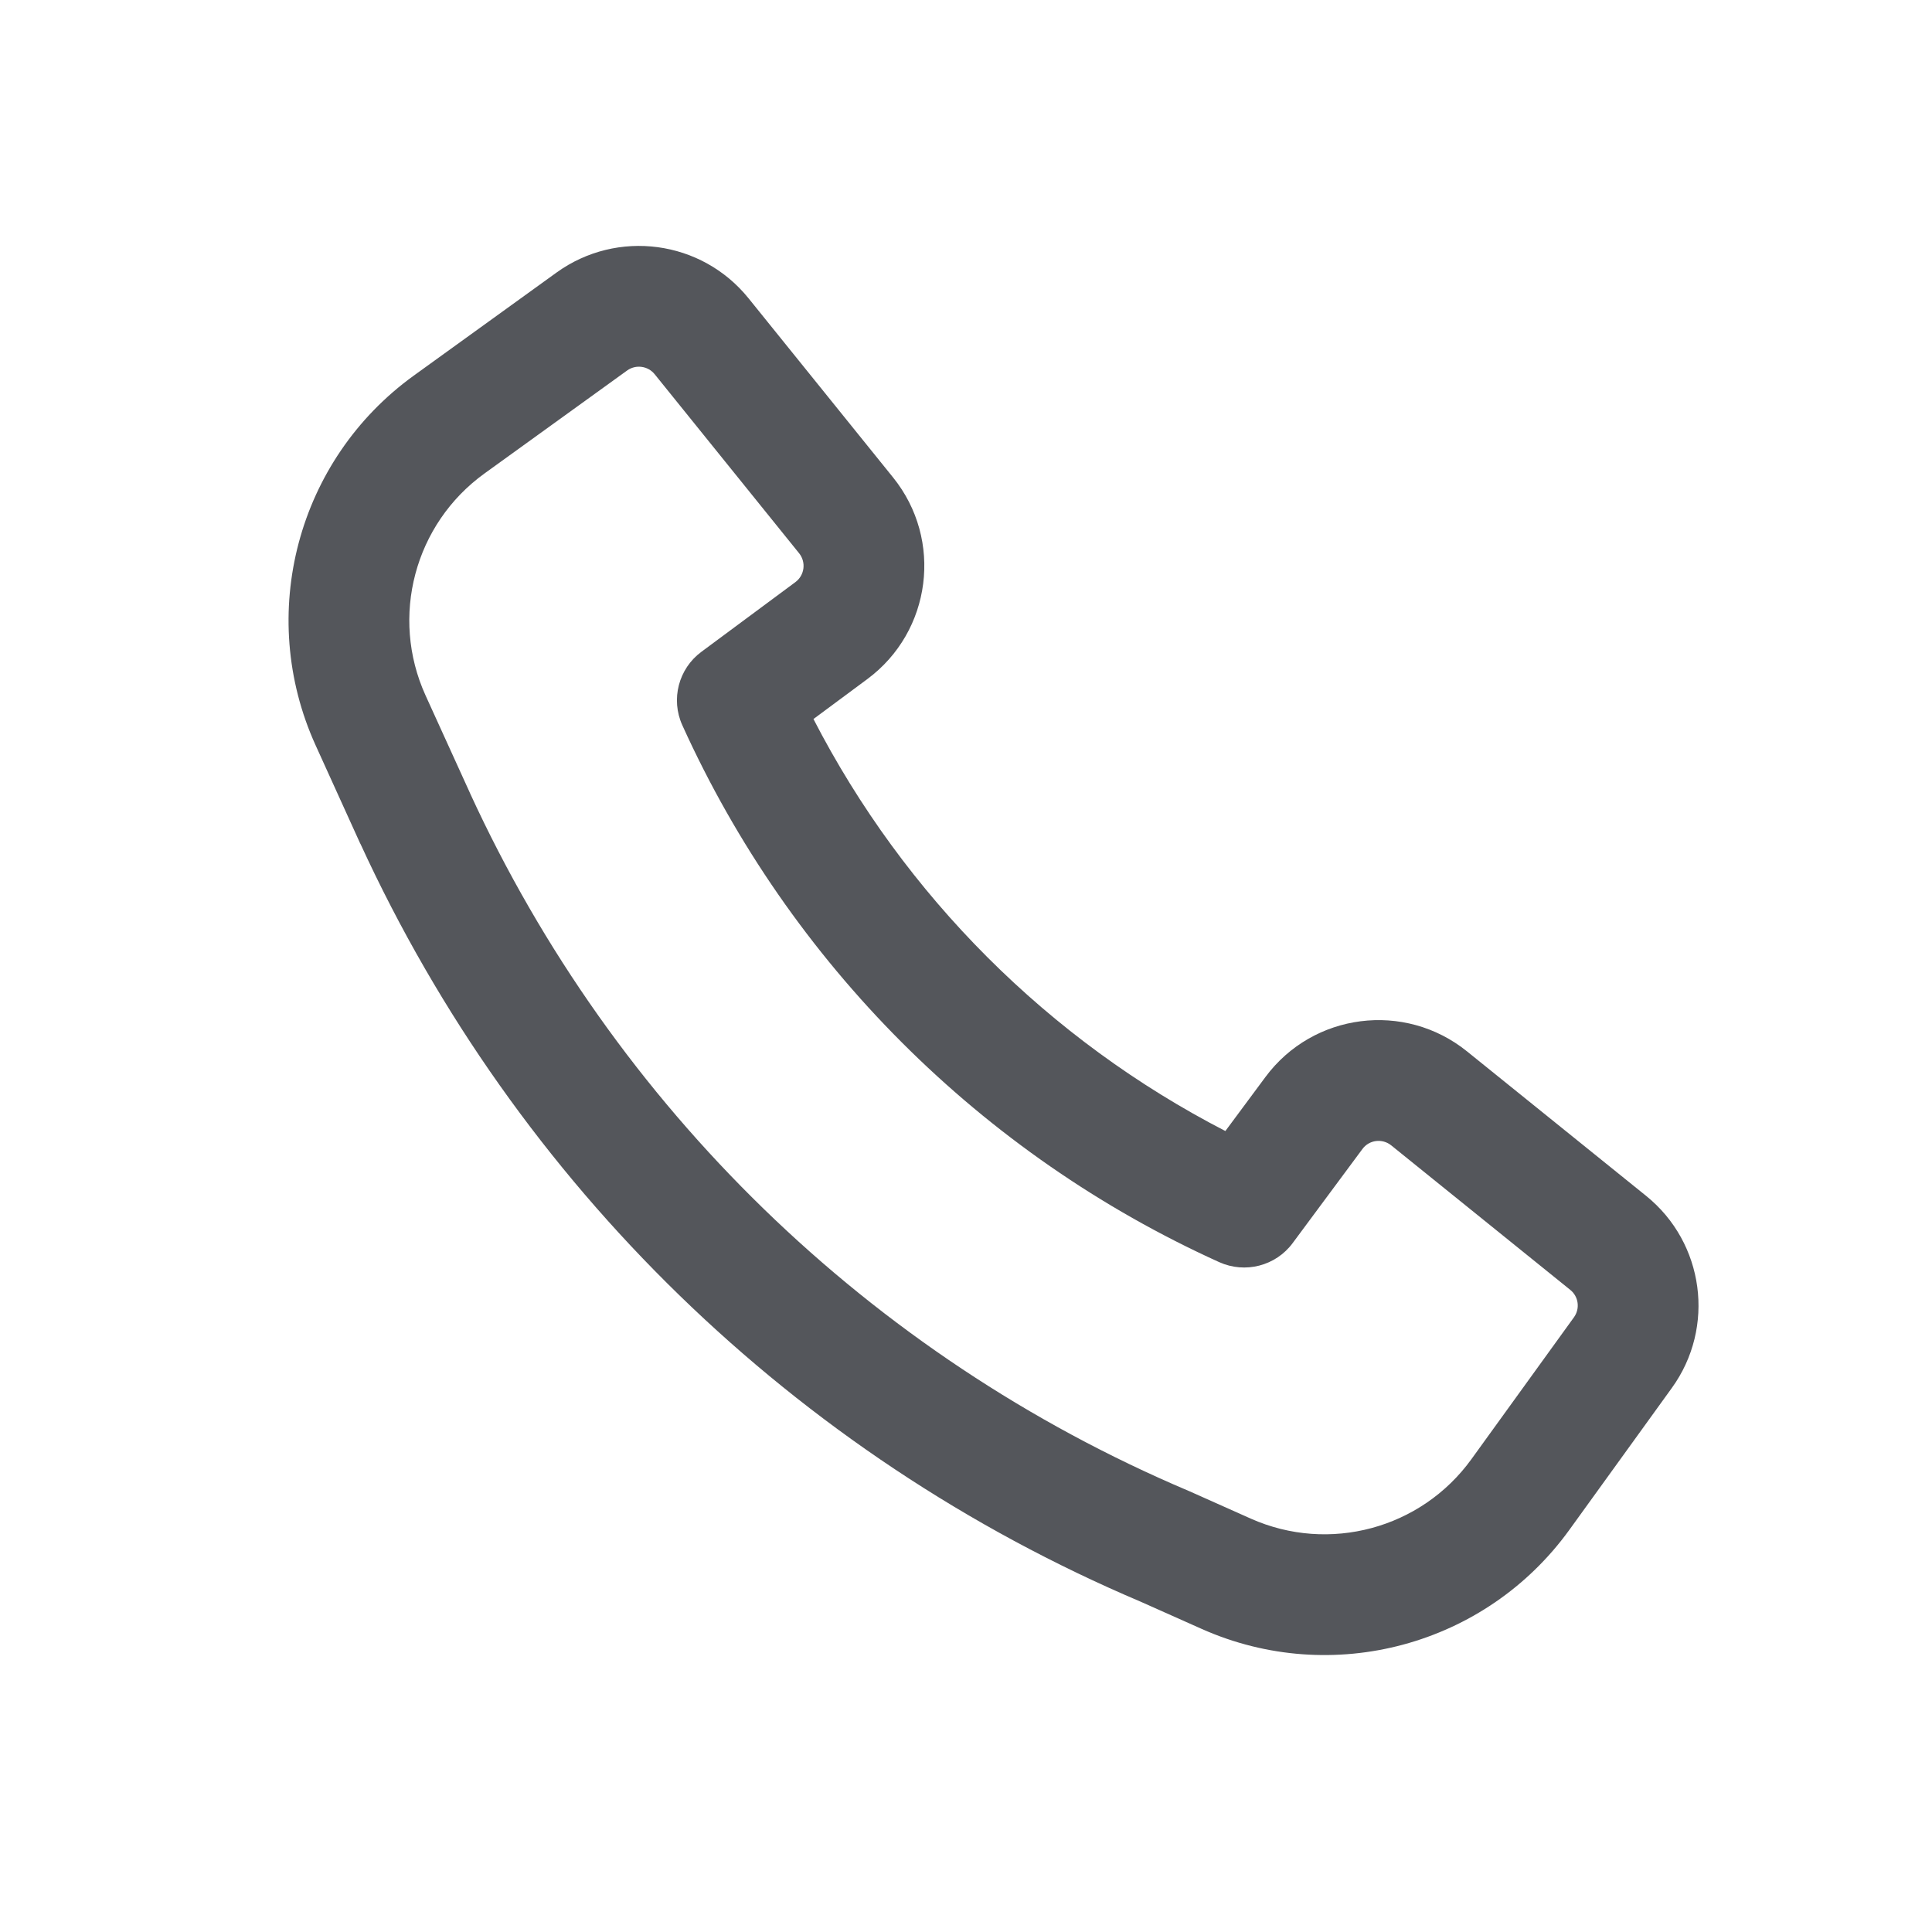
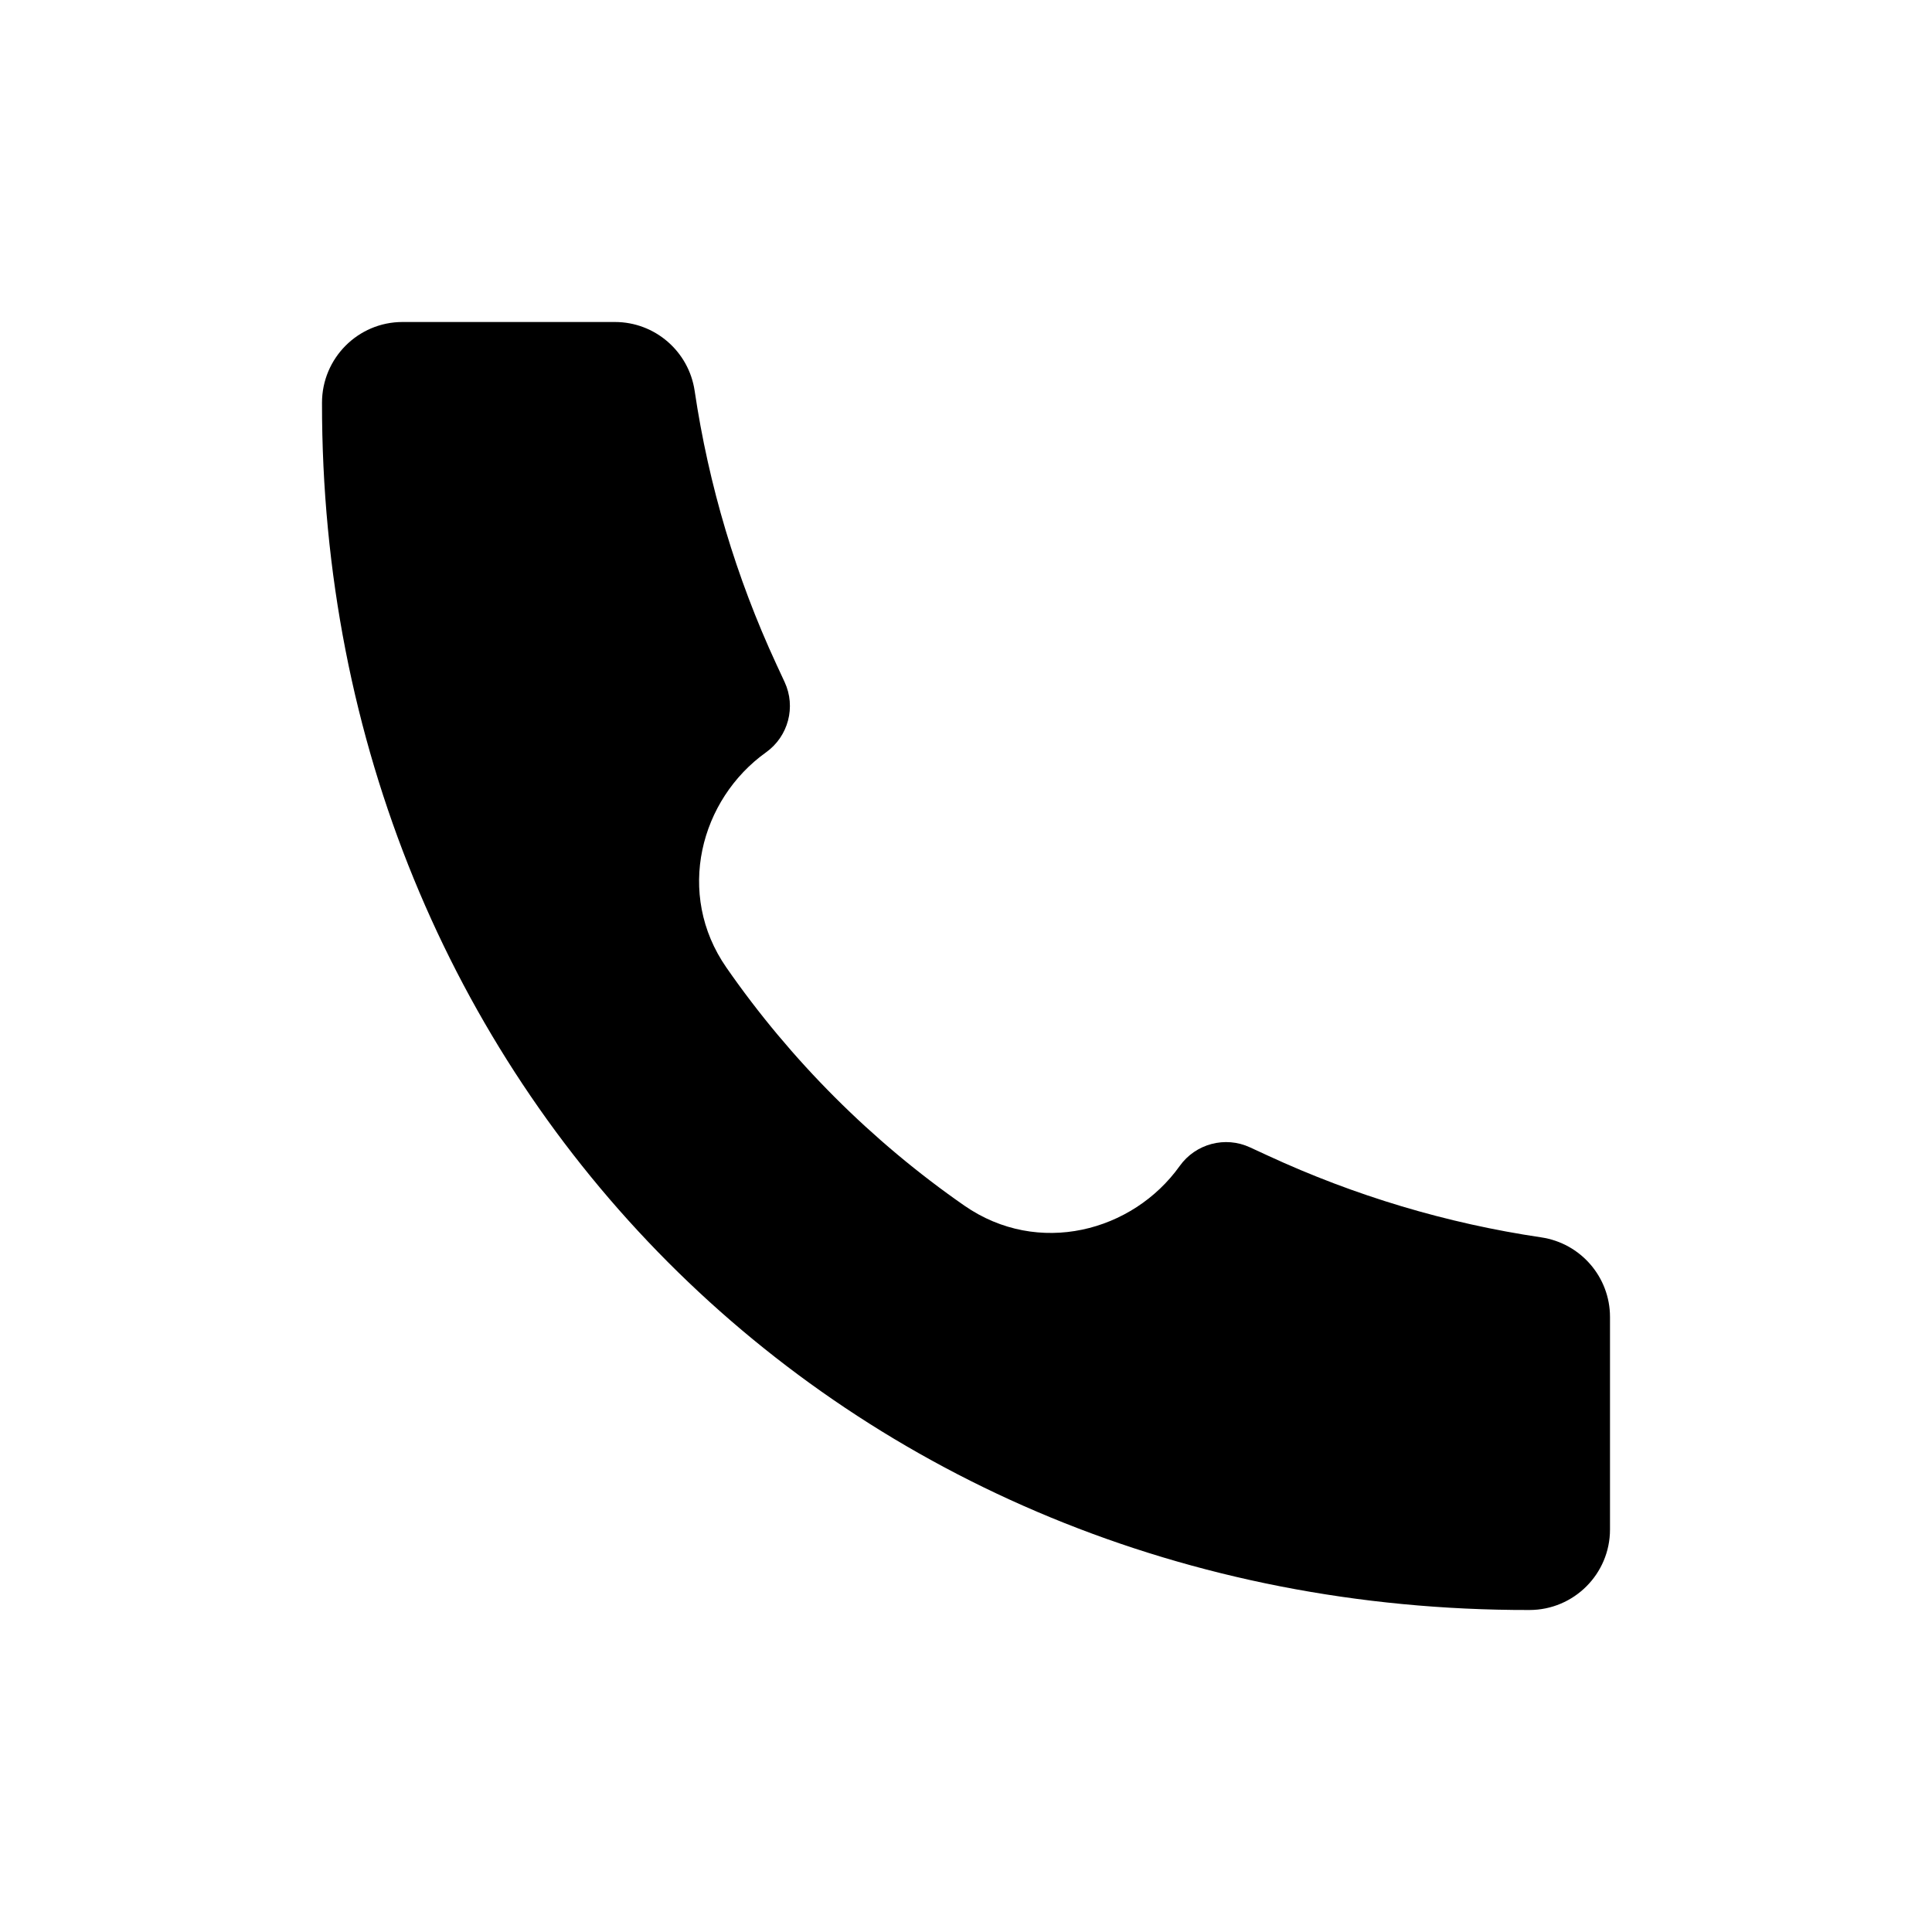
<svg xmlns="http://www.w3.org/2000/svg" width="24" height="24" viewBox="0 0 24 24" fill="none">
-   <path fill-rule="evenodd" clip-rule="evenodd" d="M5.84 9.856C7.628 13.748 10.808 16.843 14.762 18.519L14.774 18.524L15.538 18.865C16.511 19.298 17.654 18.99 18.278 18.127L19.552 16.364C19.63 16.256 19.61 16.106 19.506 16.023L17.282 14.228C17.171 14.139 17.008 14.159 16.924 14.274L16.058 15.442C15.848 15.726 15.468 15.824 15.146 15.679C12.19 14.341 9.814 11.965 8.476 9.009C8.33 8.687 8.429 8.307 8.713 8.097L9.881 7.231C9.995 7.146 10.016 6.984 9.927 6.873L8.132 4.648C8.048 4.545 7.899 4.525 7.791 4.602L6.018 5.882C5.149 6.51 4.843 7.662 5.286 8.638L5.84 9.855C5.84 9.856 5.84 9.856 5.84 9.856ZM14.17 19.897C9.874 18.074 6.419 14.711 4.477 10.481L4.475 10.479L3.921 9.259C3.182 7.633 3.692 5.712 5.14 4.666L6.913 3.386C7.667 2.842 8.715 2.982 9.299 3.706L11.094 5.931C11.719 6.705 11.573 7.844 10.774 8.436L10.105 8.932C11.236 11.127 13.028 12.919 15.222 14.05L15.719 13.38C16.311 12.581 17.449 12.436 18.223 13.06L20.448 14.855C21.172 15.439 21.313 16.488 20.768 17.242L19.494 19.006C18.454 20.444 16.549 20.957 14.928 20.235L14.17 19.897Z" fill="#54565B" />
+   <path d="M18.997 20C10.466 20.012 3.991 13.46 4 5.003C4 4.45 4.448 4 5 4H7.639C8.135 4 8.556 4.364 8.629 4.854C8.803 6.029 9.145 7.173 9.644 8.251L9.747 8.473C9.89 8.781 9.793 9.147 9.517 9.345C8.699 9.929 8.387 11.104 9.024 12.02C9.823 13.171 10.83 14.178 11.98 14.977C12.897 15.613 14.072 15.301 14.655 14.484C14.853 14.207 15.22 14.11 15.528 14.253L15.749 14.355C16.827 14.854 17.971 15.197 19.146 15.371C19.636 15.444 20 15.865 20 16.36V19C20 19.552 19.551 20 18.999 20L18.997 20Z" fill="black" />
</svg>
